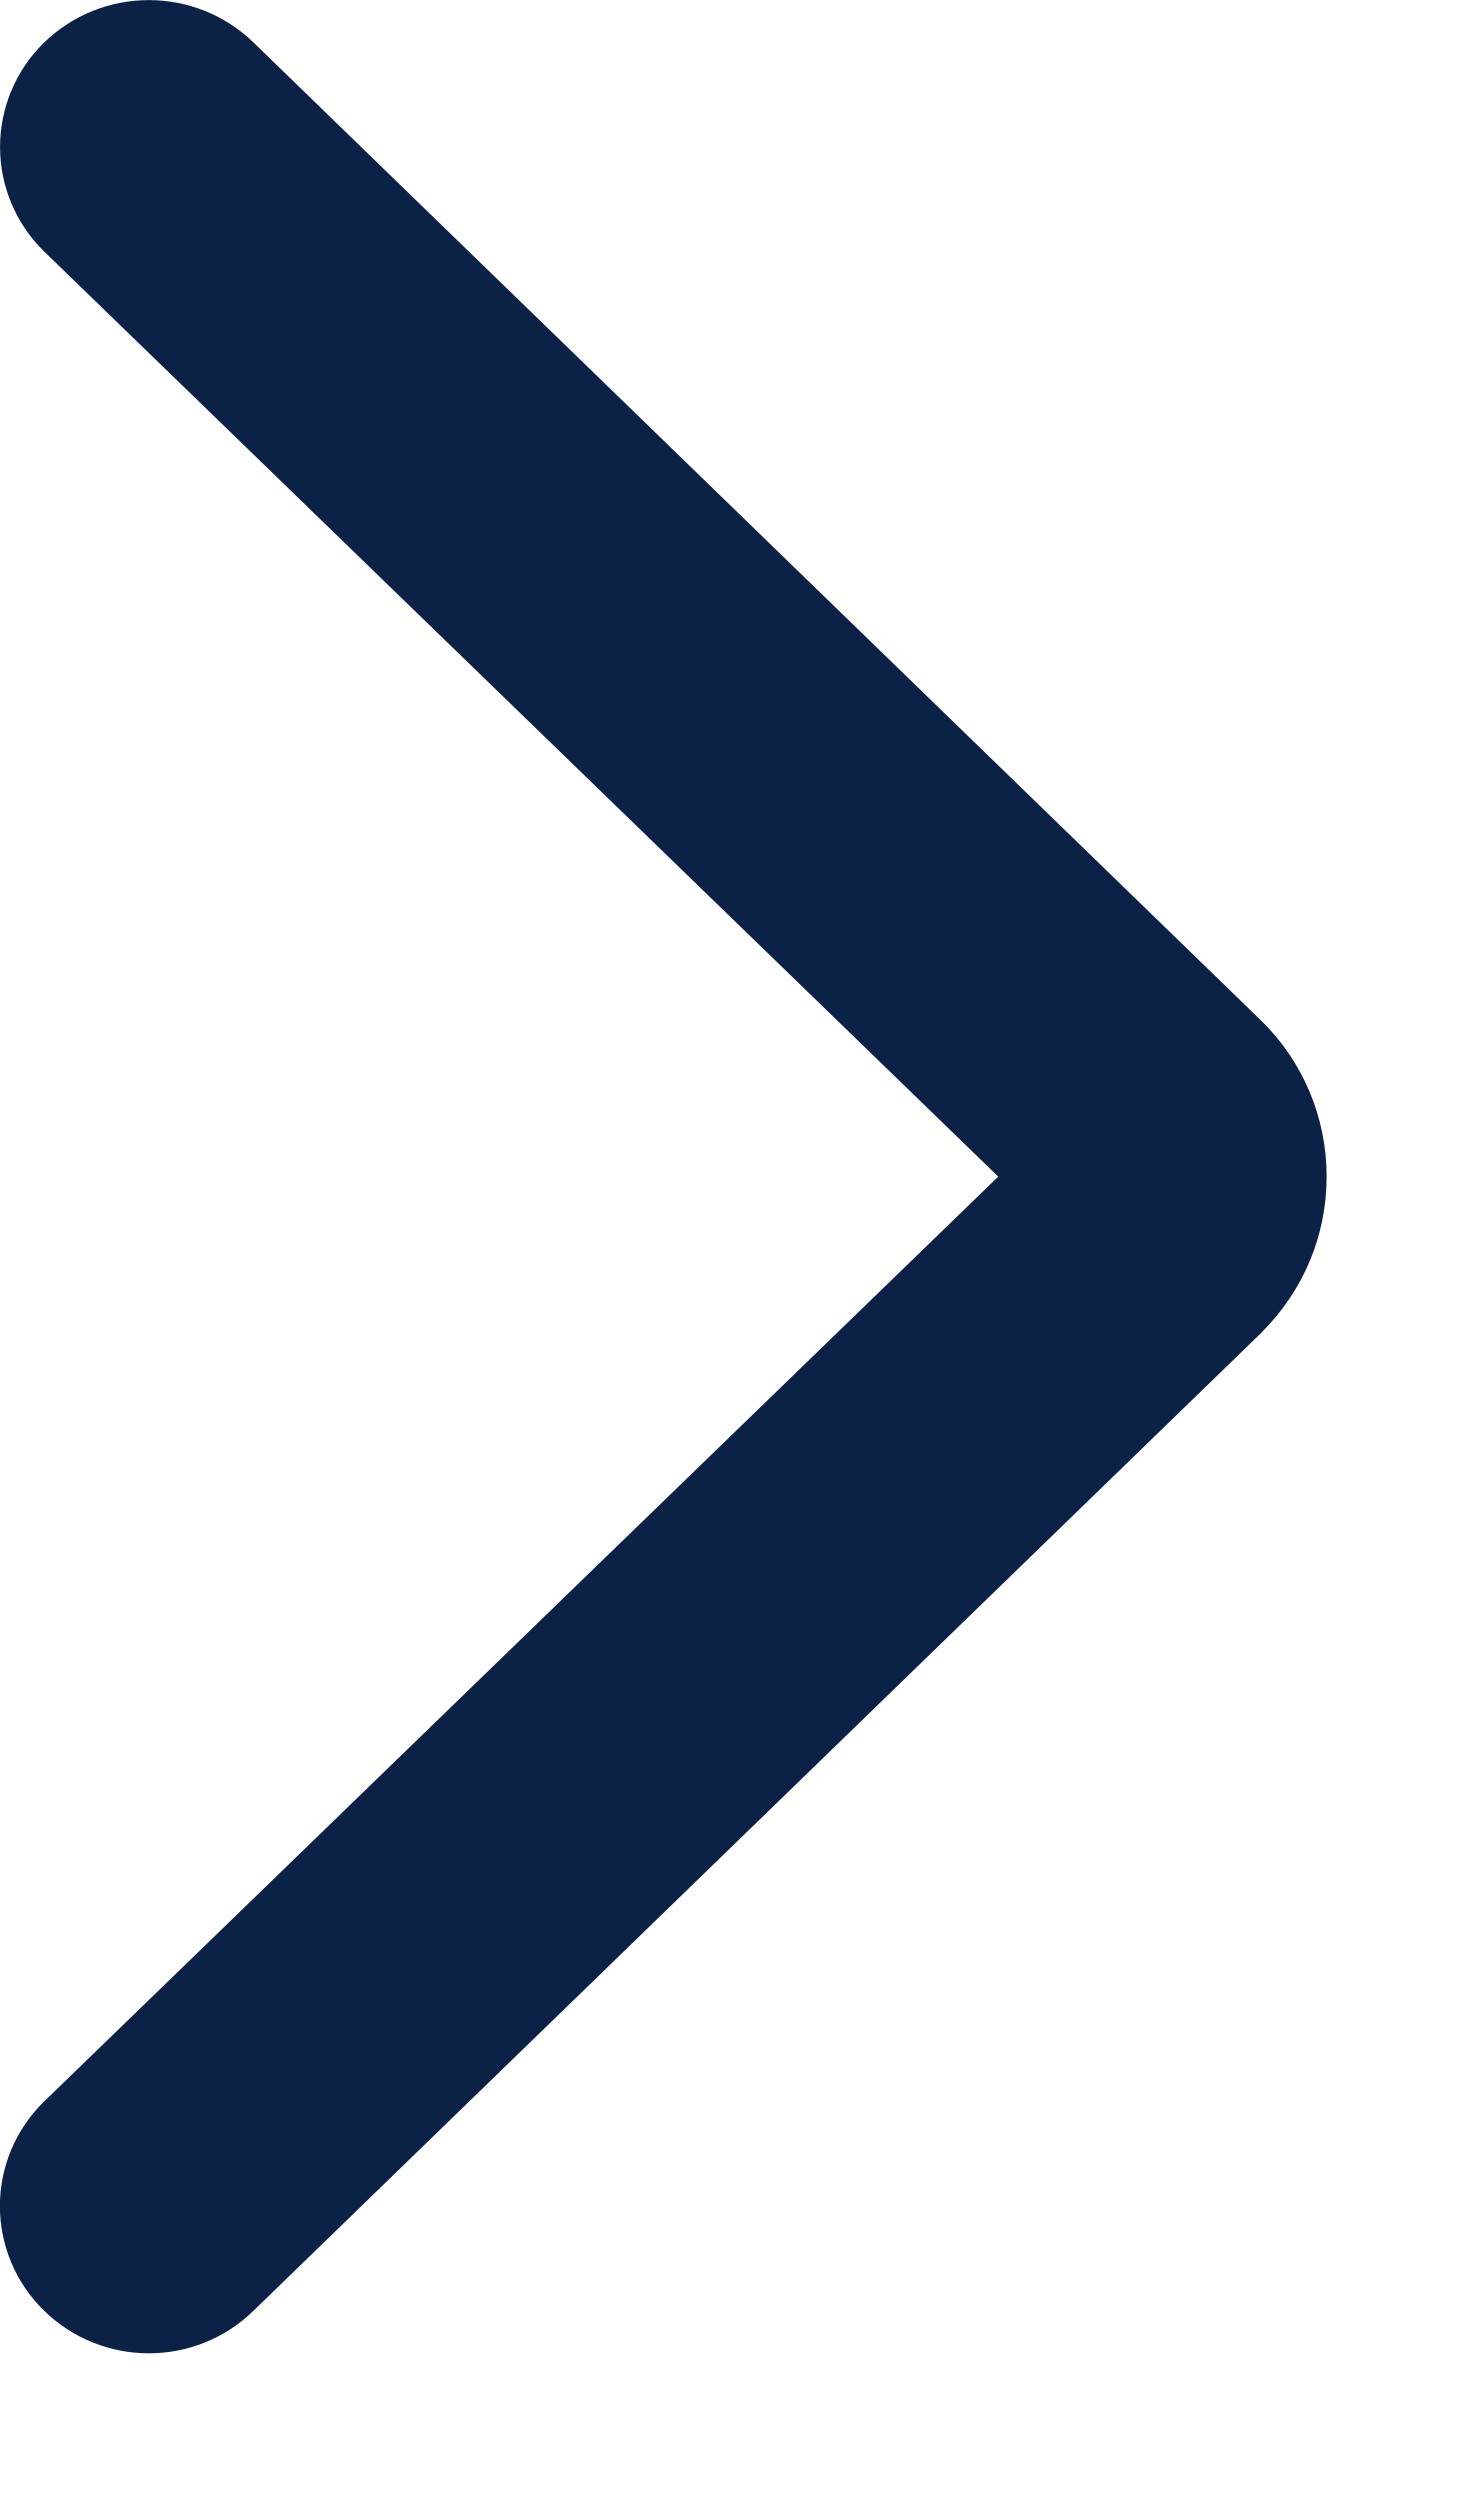
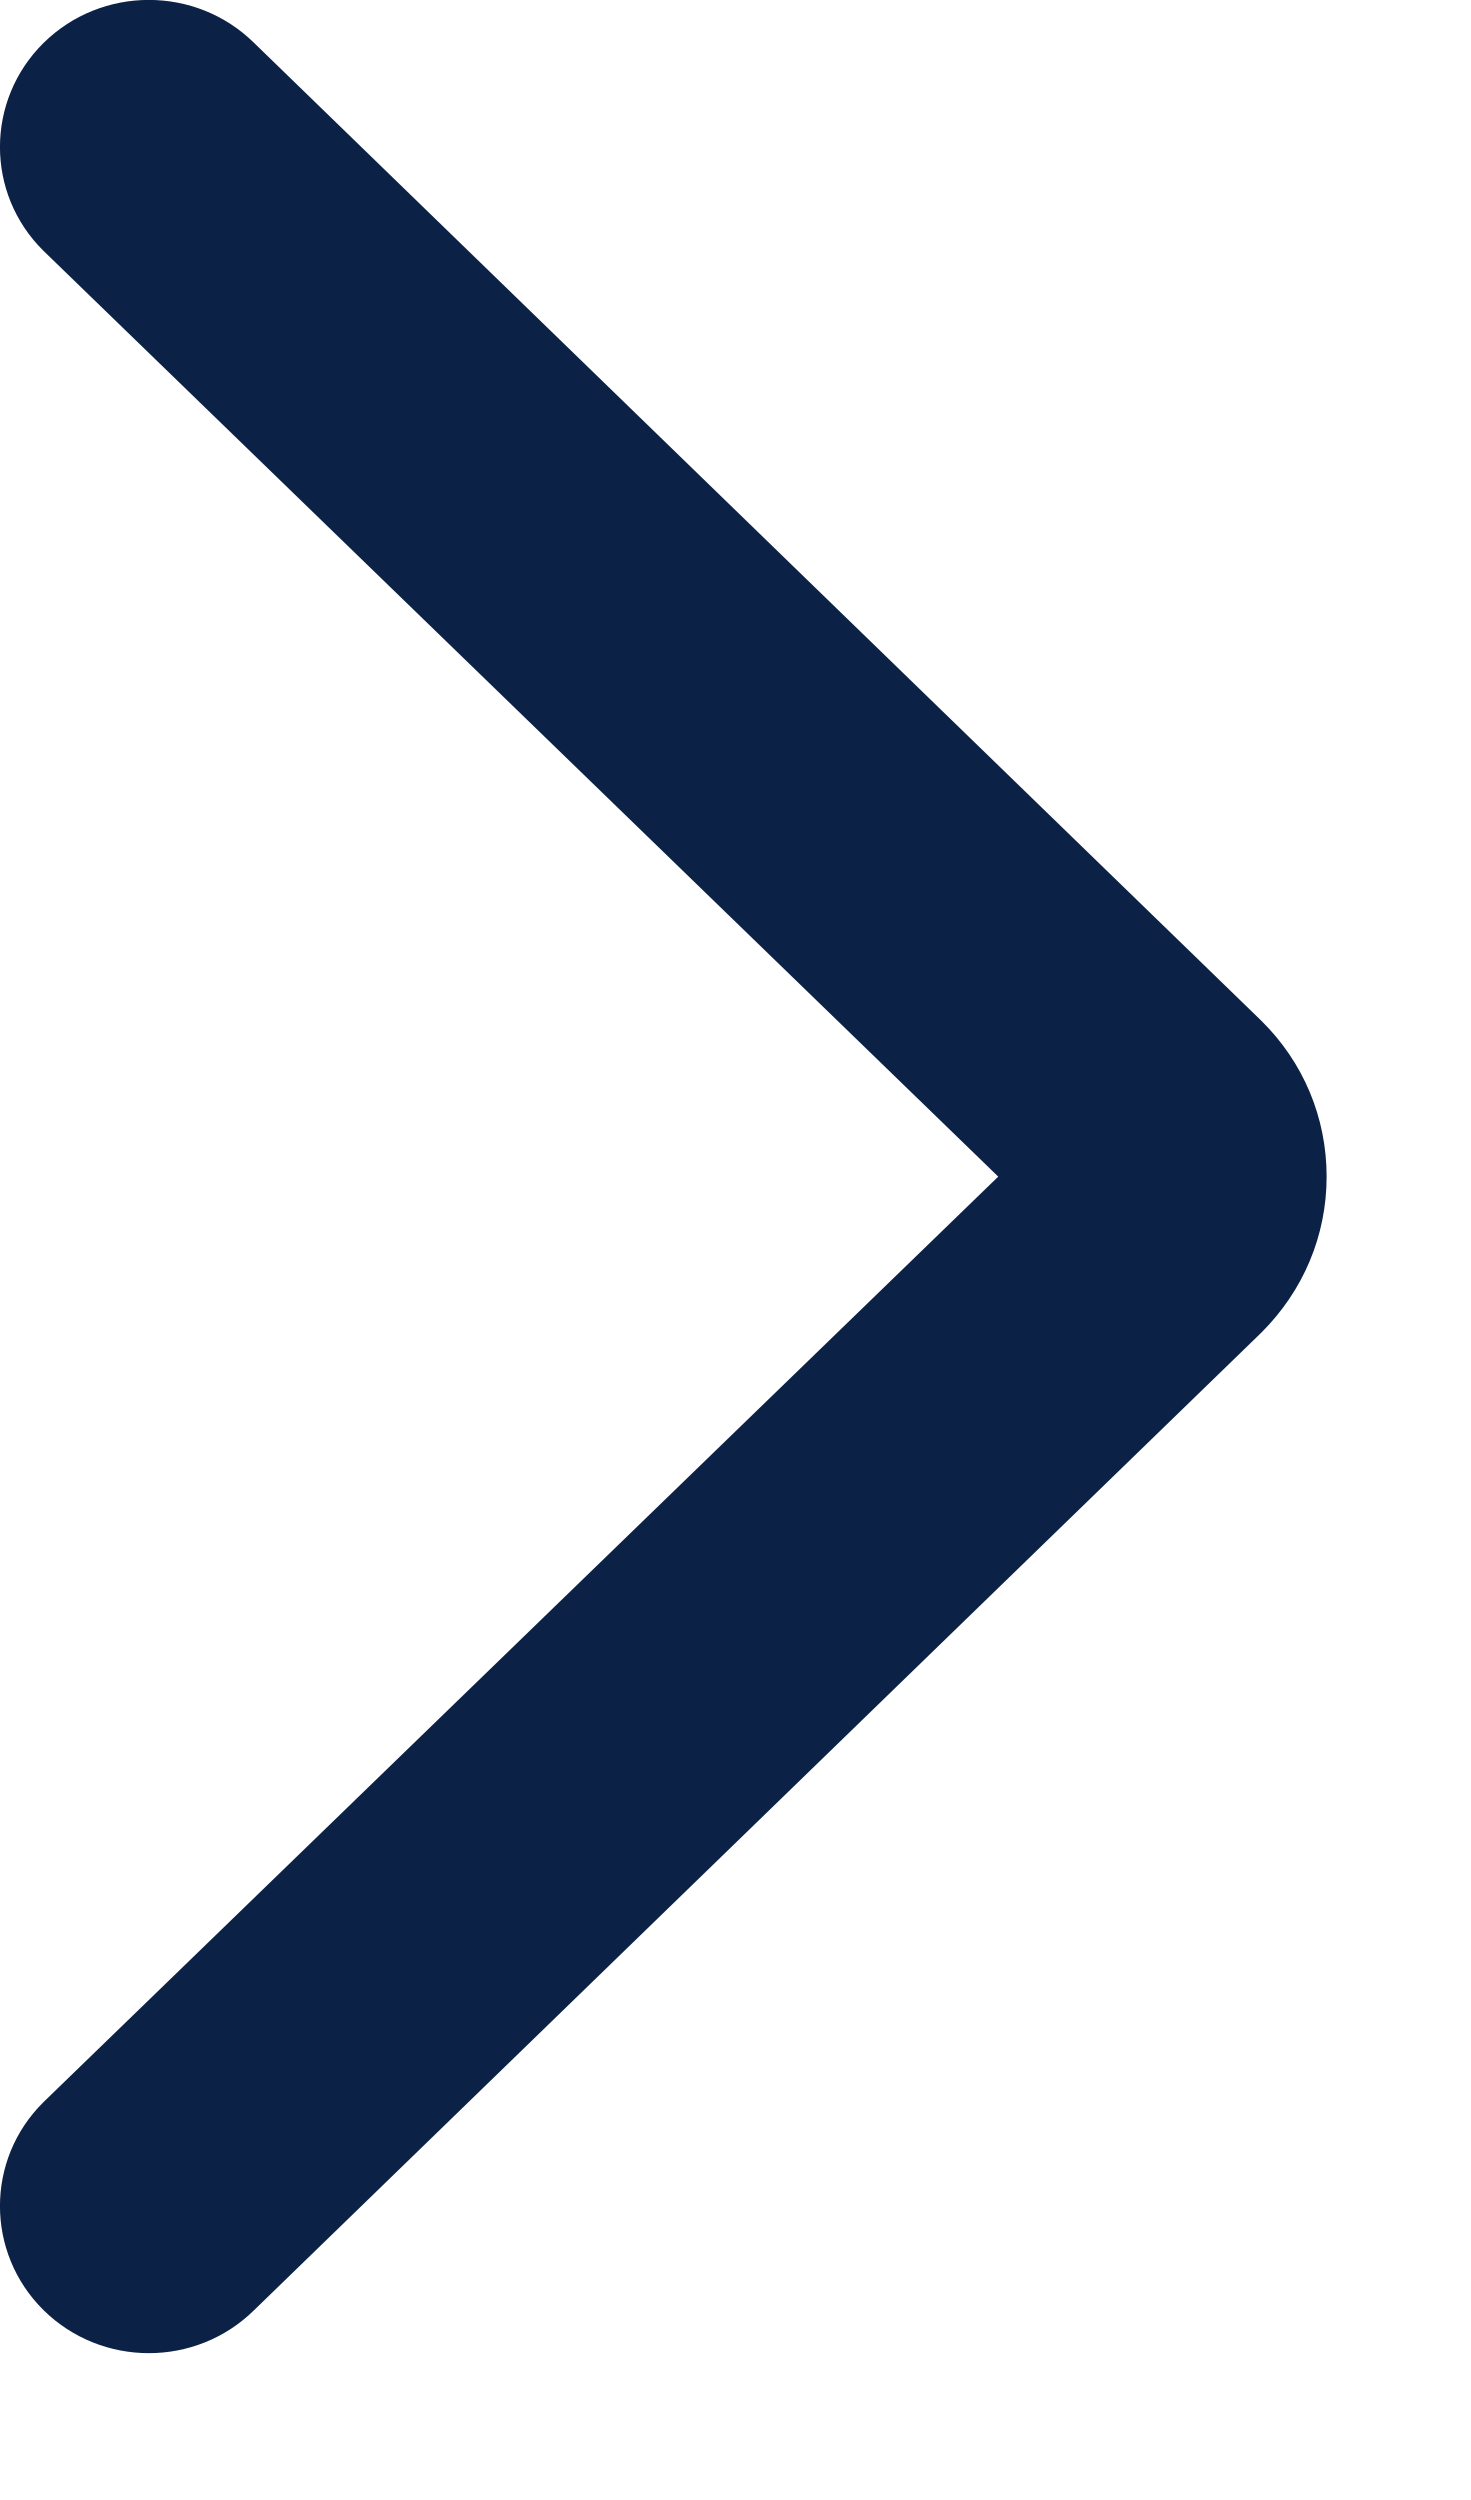
- <svg xmlns="http://www.w3.org/2000/svg" width="10" height="17" fill="none">
-   <path fill="#0C2146" fill-rule="evenodd" d="M8.577 9.062c.286-.284.444-.66.444-1.061a1.48 1.48 0 0 0-.444-1.06L1.728.293a1.023 1.023 0 0 0-1.432 0 .992.992 0 0 0 0 1.413l6.492 6.295-6.492 6.293a.992.992 0 0 0 0 1.415 1.02 1.02 0 0 0 1.432 0l6.85-6.647Z" clip-rule="evenodd" />
+ <svg xmlns="http://www.w3.org/2000/svg" width="10" height="17" viewBox="0 0 10 17" fill="none">
+   <path fill-rule="evenodd" clip-rule="evenodd" d="M8.577 9.062C8.863 8.777 9.021 8.402 9.021 8.001C9.021 7.599 8.863 7.223 8.577 6.941L1.728 0.292C1.332 -0.098 0.692 -0.098 0.296 0.292C-0.099 0.683 -0.099 1.317 0.296 1.706L6.788 8.001L0.296 14.294C-0.099 14.684 -0.099 15.318 0.296 15.709C0.692 16.099 1.332 16.099 1.728 15.709L8.577 9.062Z" fill="#0C2146" />
</svg>
